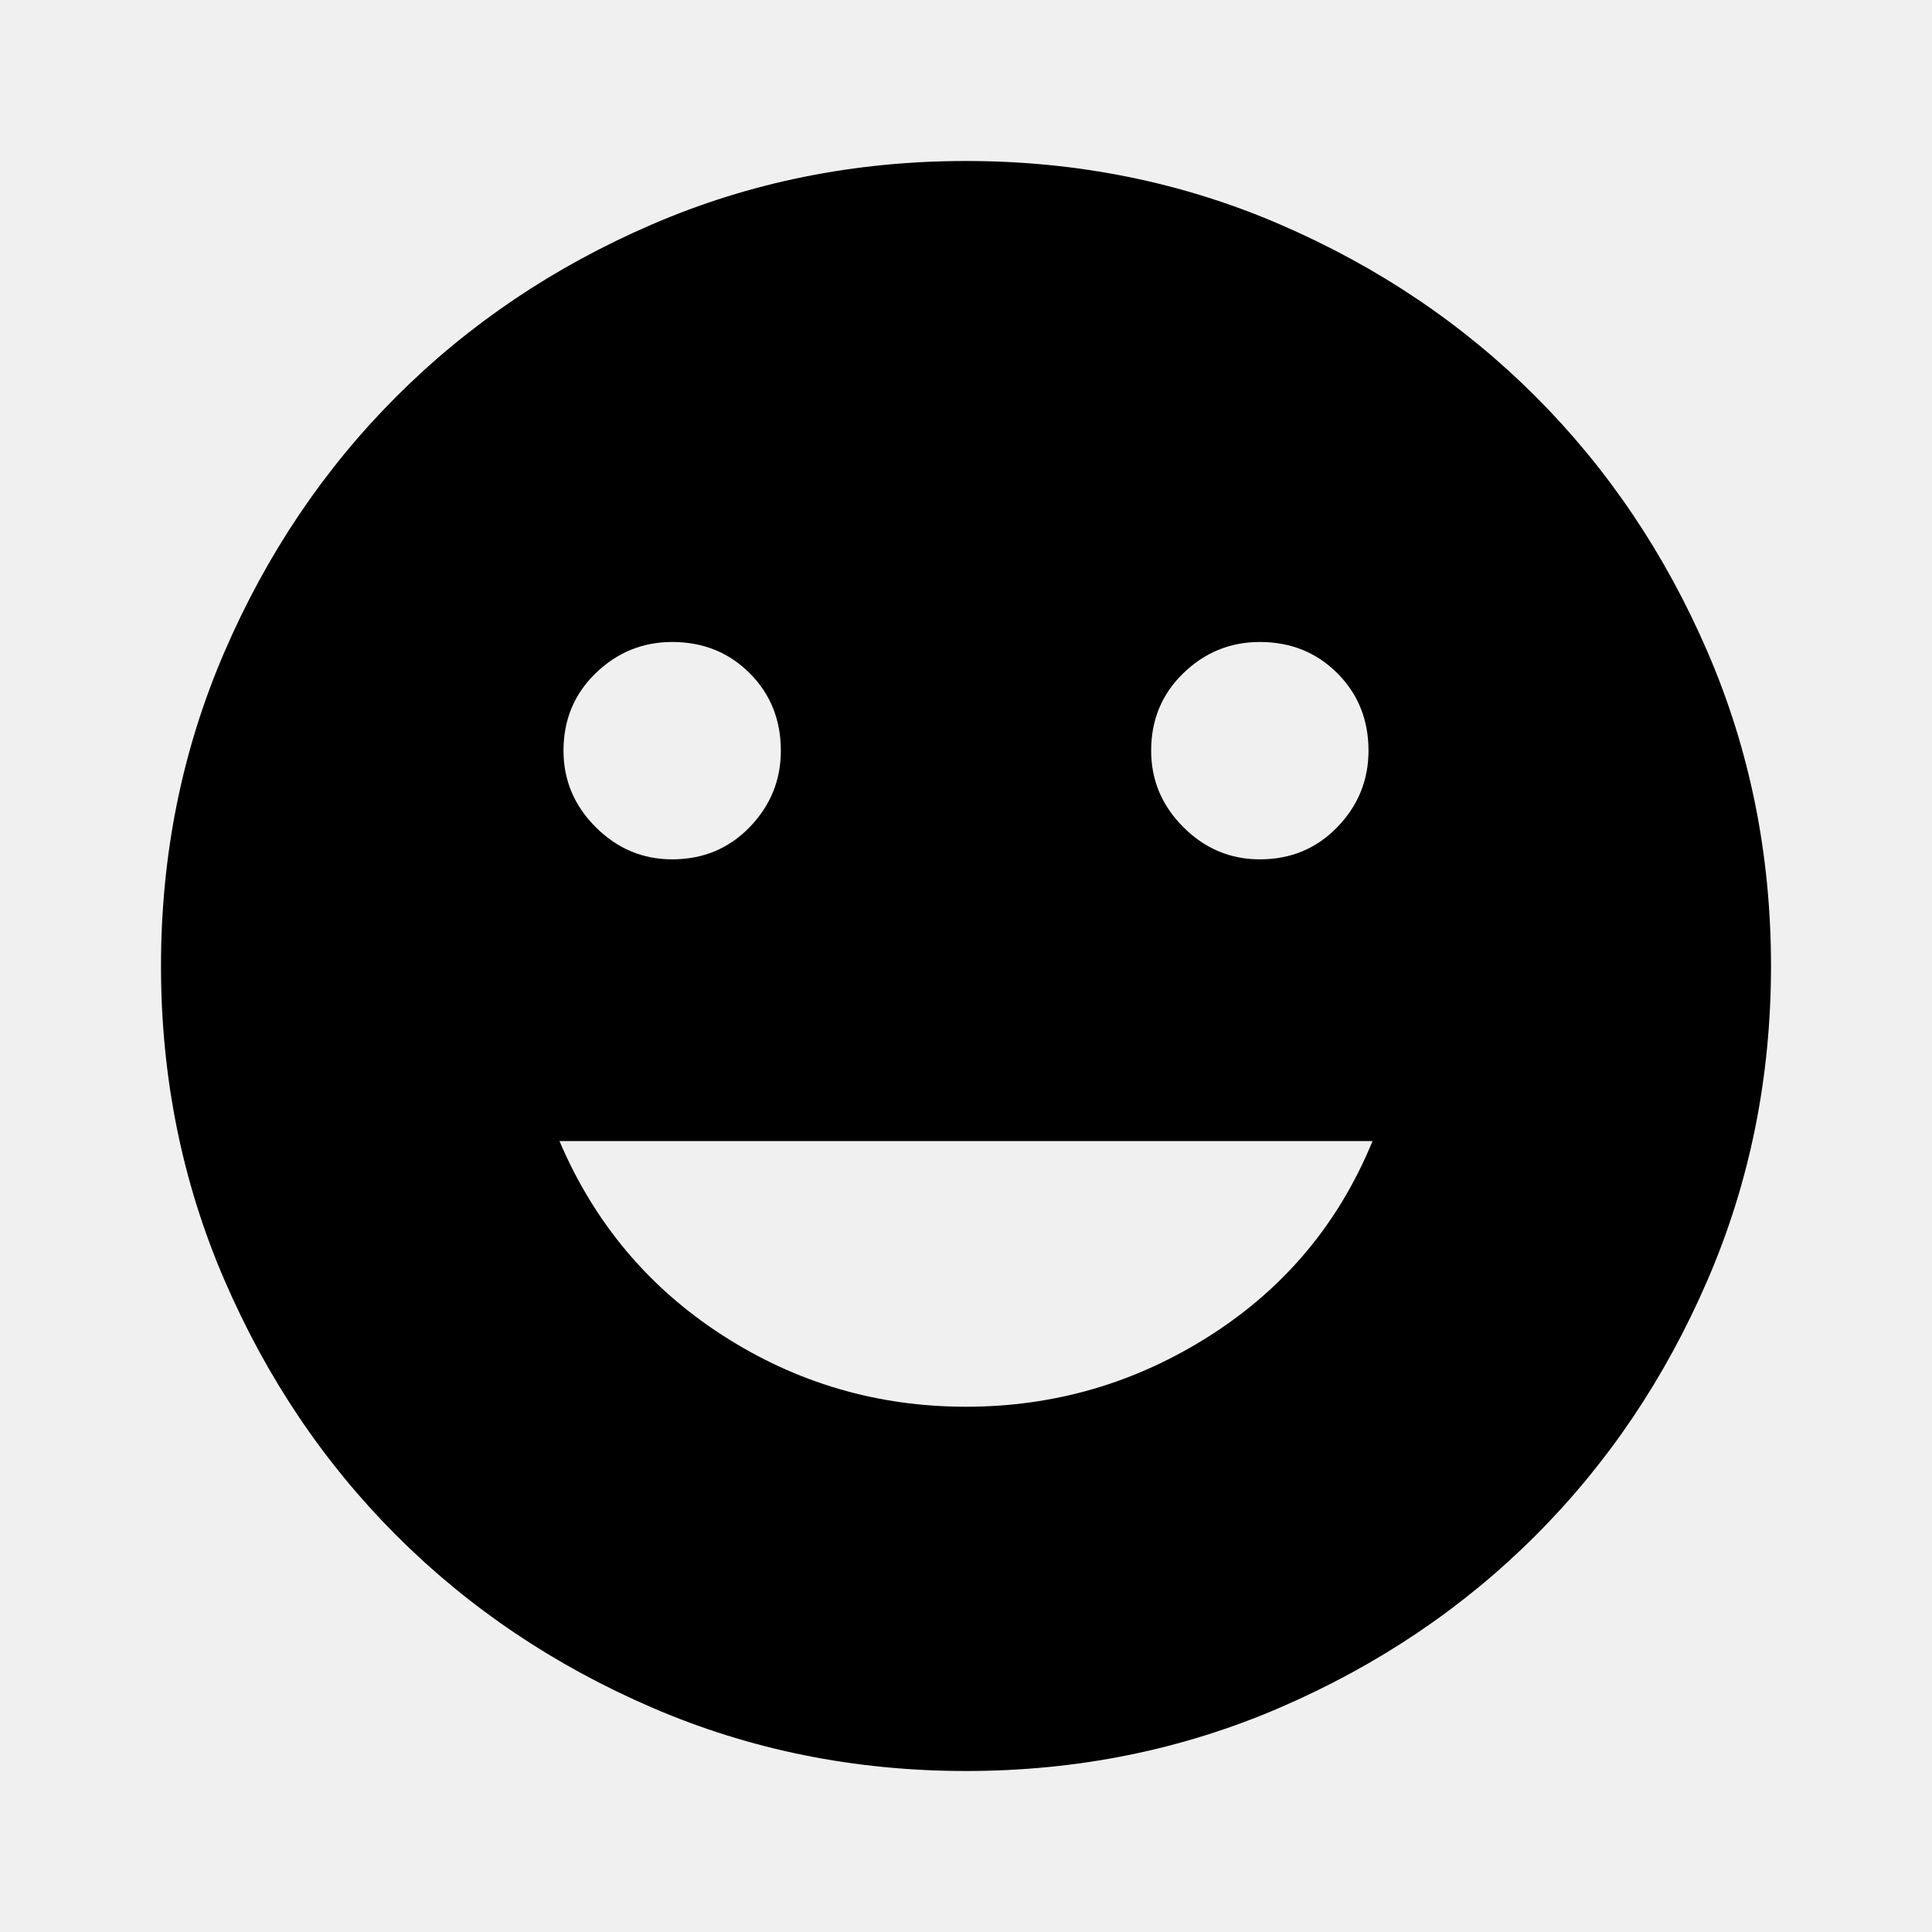
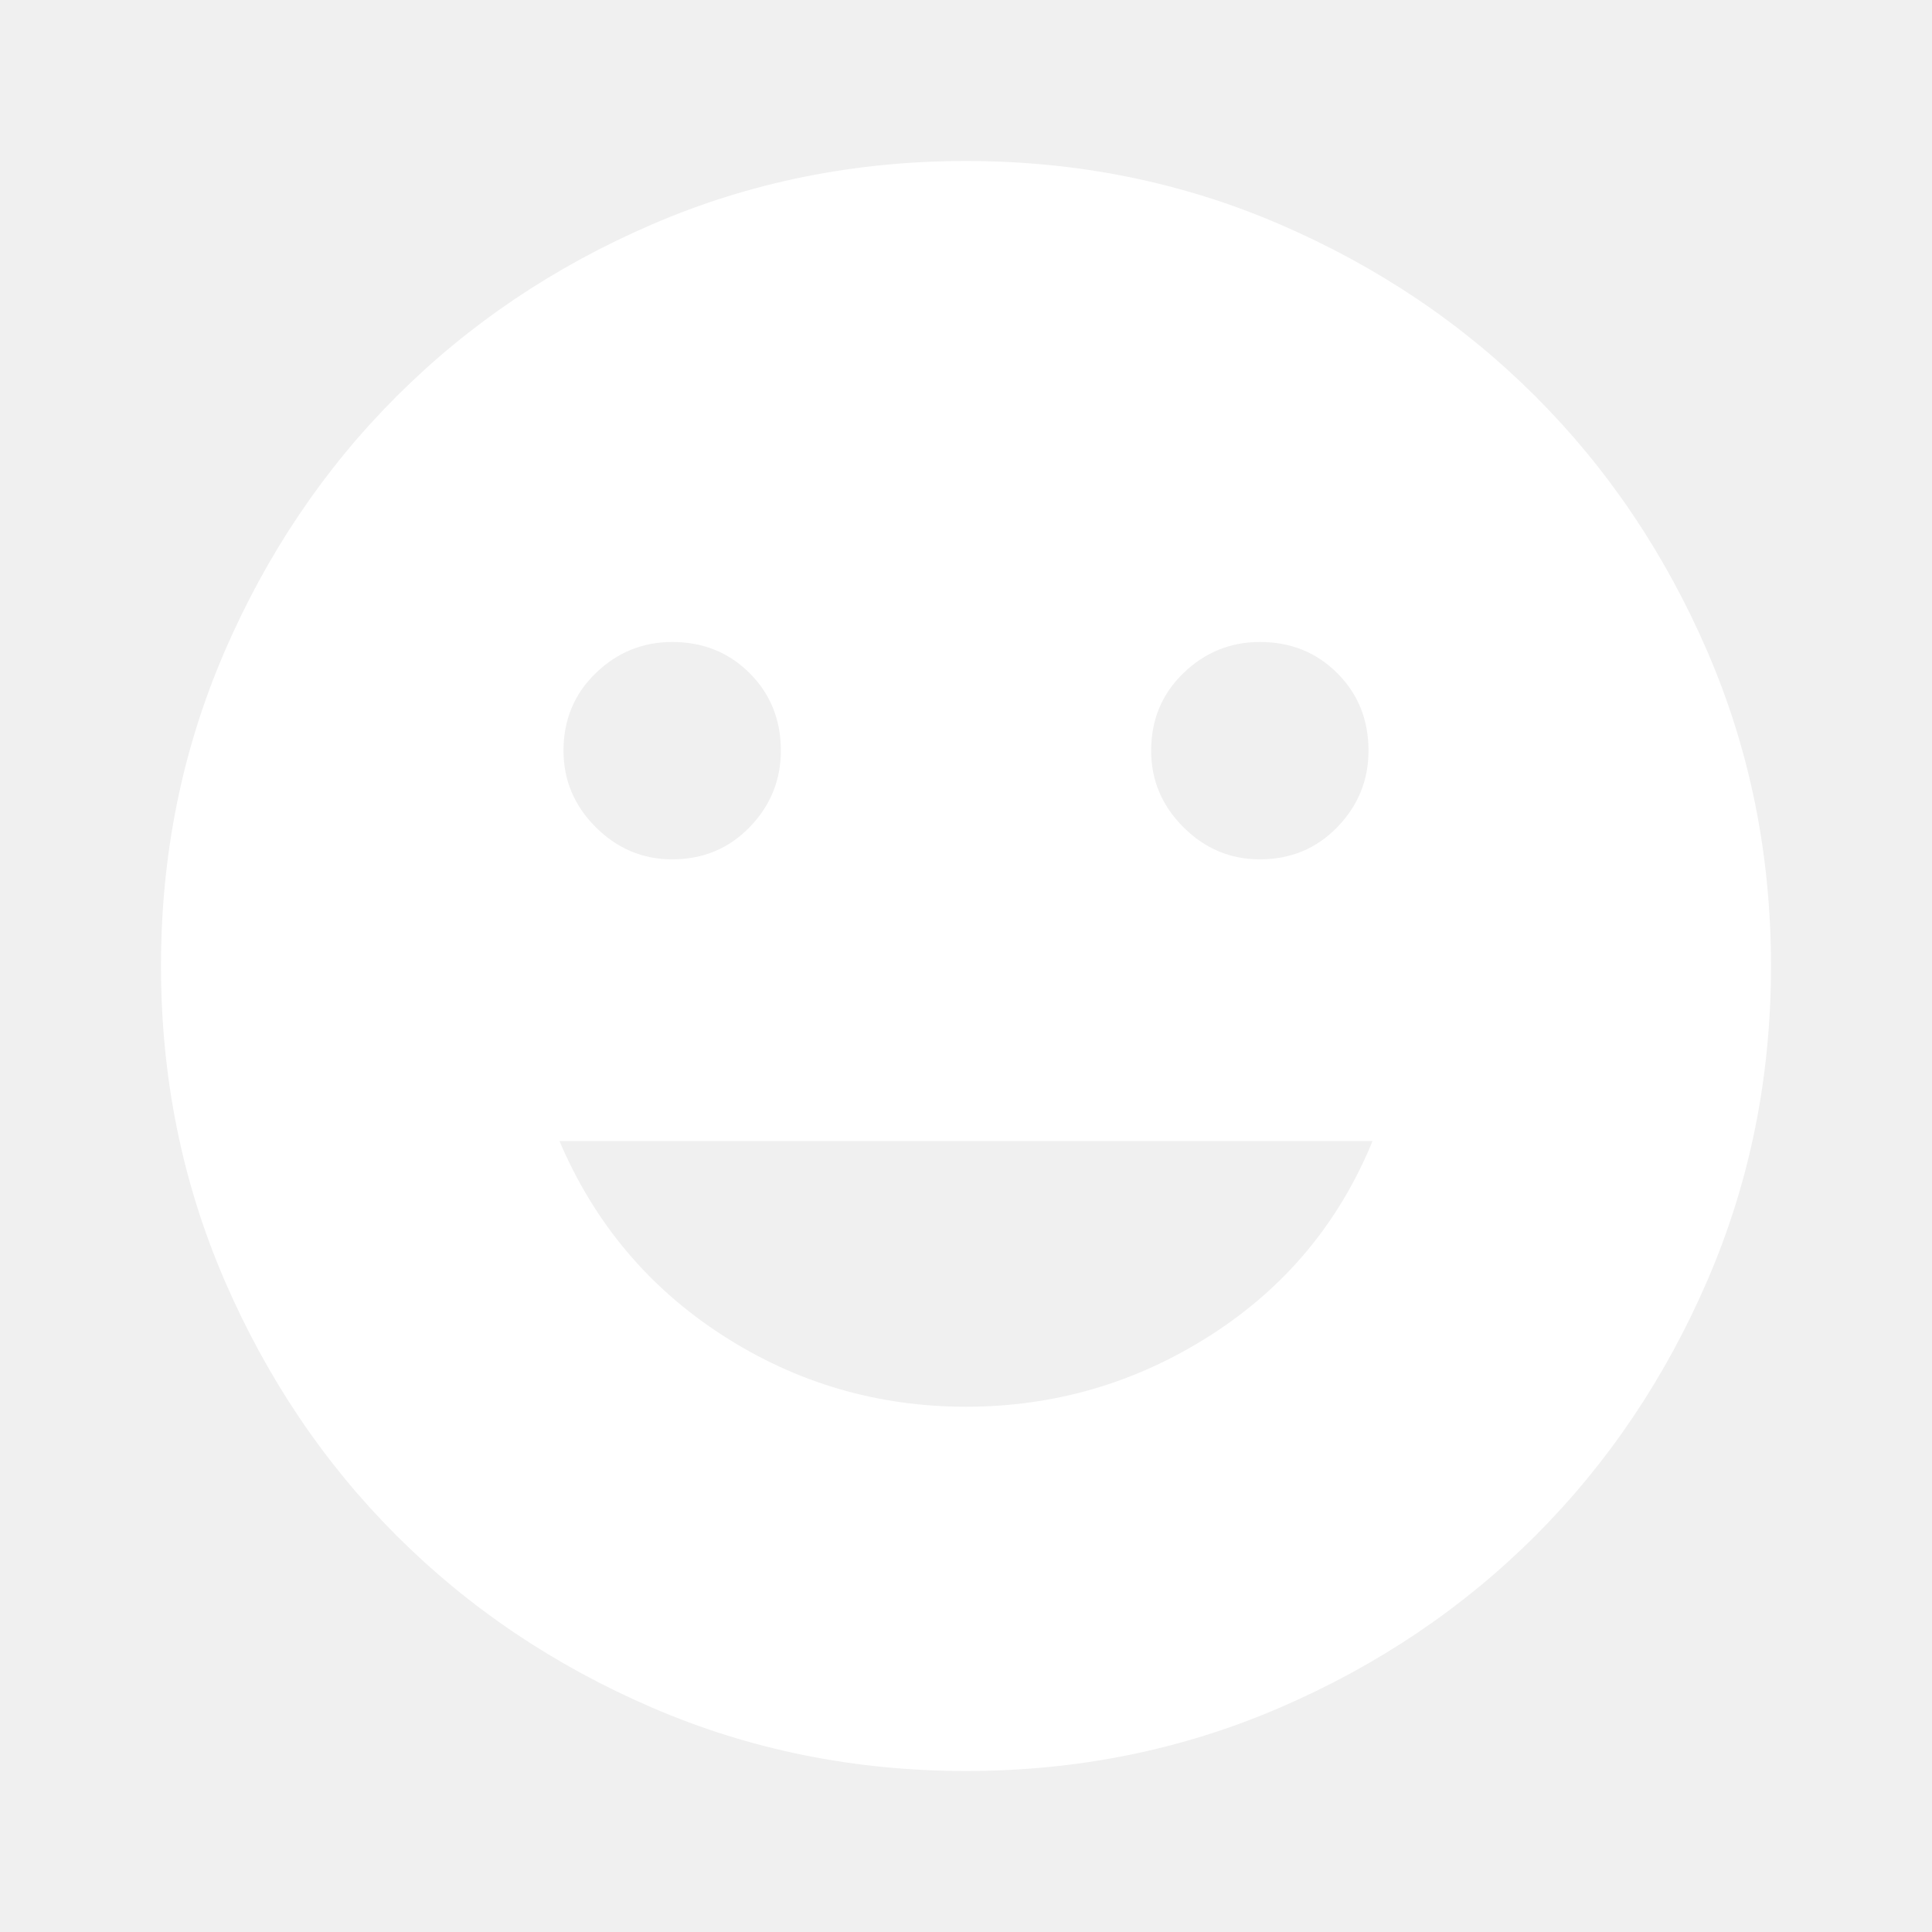
<svg xmlns="http://www.w3.org/2000/svg" height="48" width="48">
-   <path d="M31.3 21.35q1.15 0 1.925-.8.775-.8.775-1.9 0-1.15-.775-1.925-.775-.775-1.925-.775-1.1 0-1.9.775-.8.775-.8 1.925 0 1.1.8 1.9.8.8 1.9.8Zm-14.6 0q1.15 0 1.925-.8.775-.8.775-1.9 0-1.15-.775-1.925-.775-.775-1.925-.775-1.1 0-1.9.775-.8.775-.8 1.925 0 1.1.8 1.9.8.8 1.9.8Zm7.3 13.6q3.3 0 6.075-1.775Q32.85 31.4 34.1 28.35H13.9q1.3 3.05 4.05 4.825Q20.7 34.95 24 34.95ZM24 44q-4.15 0-7.8-1.575-3.65-1.575-6.35-4.275-2.7-2.7-4.275-6.35Q4 28.15 4 24t1.575-7.8Q7.15 12.55 9.85 9.85q2.7-2.7 6.35-4.275Q19.85 4 24 4t7.8 1.575q3.65 1.575 6.35 4.275 2.7 2.7 4.275 6.35Q44 19.85 44 24t-1.575 7.8q-1.575 3.65-4.275 6.35-2.7 2.7-6.35 4.275Q28.15 44 24 44Z" />
+   <path fill="#fff" d="M31.3 21.35q1.15 0 1.925-.8.775-.8.775-1.9 0-1.15-.775-1.925-.775-.775-1.925-.775-1.1 0-1.9.775-.8.775-.8 1.925 0 1.1.8 1.9.8.8 1.9.8Zm-14.6 0q1.15 0 1.925-.8.775-.8.775-1.9 0-1.15-.775-1.925-.775-.775-1.925-.775-1.1 0-1.9.775-.8.775-.8 1.925 0 1.1.8 1.9.8.8 1.9.8Zm7.3 13.6q3.3 0 6.075-1.775Q32.85 31.4 34.1 28.35H13.9q1.3 3.05 4.05 4.825Q20.7 34.95 24 34.95ZM24 44q-4.15 0-7.8-1.575-3.65-1.575-6.35-4.275-2.7-2.7-4.275-6.35Q4 28.15 4 24t1.575-7.8Q7.15 12.55 9.85 9.85q2.7-2.7 6.35-4.275Q19.85 4 24 4t7.8 1.575q3.65 1.575 6.35 4.275 2.7 2.7 4.275 6.35Q44 19.85 44 24t-1.575 7.8q-1.575 3.65-4.275 6.35-2.7 2.7-6.35 4.275Q28.15 44 24 44Z" />
</svg>
